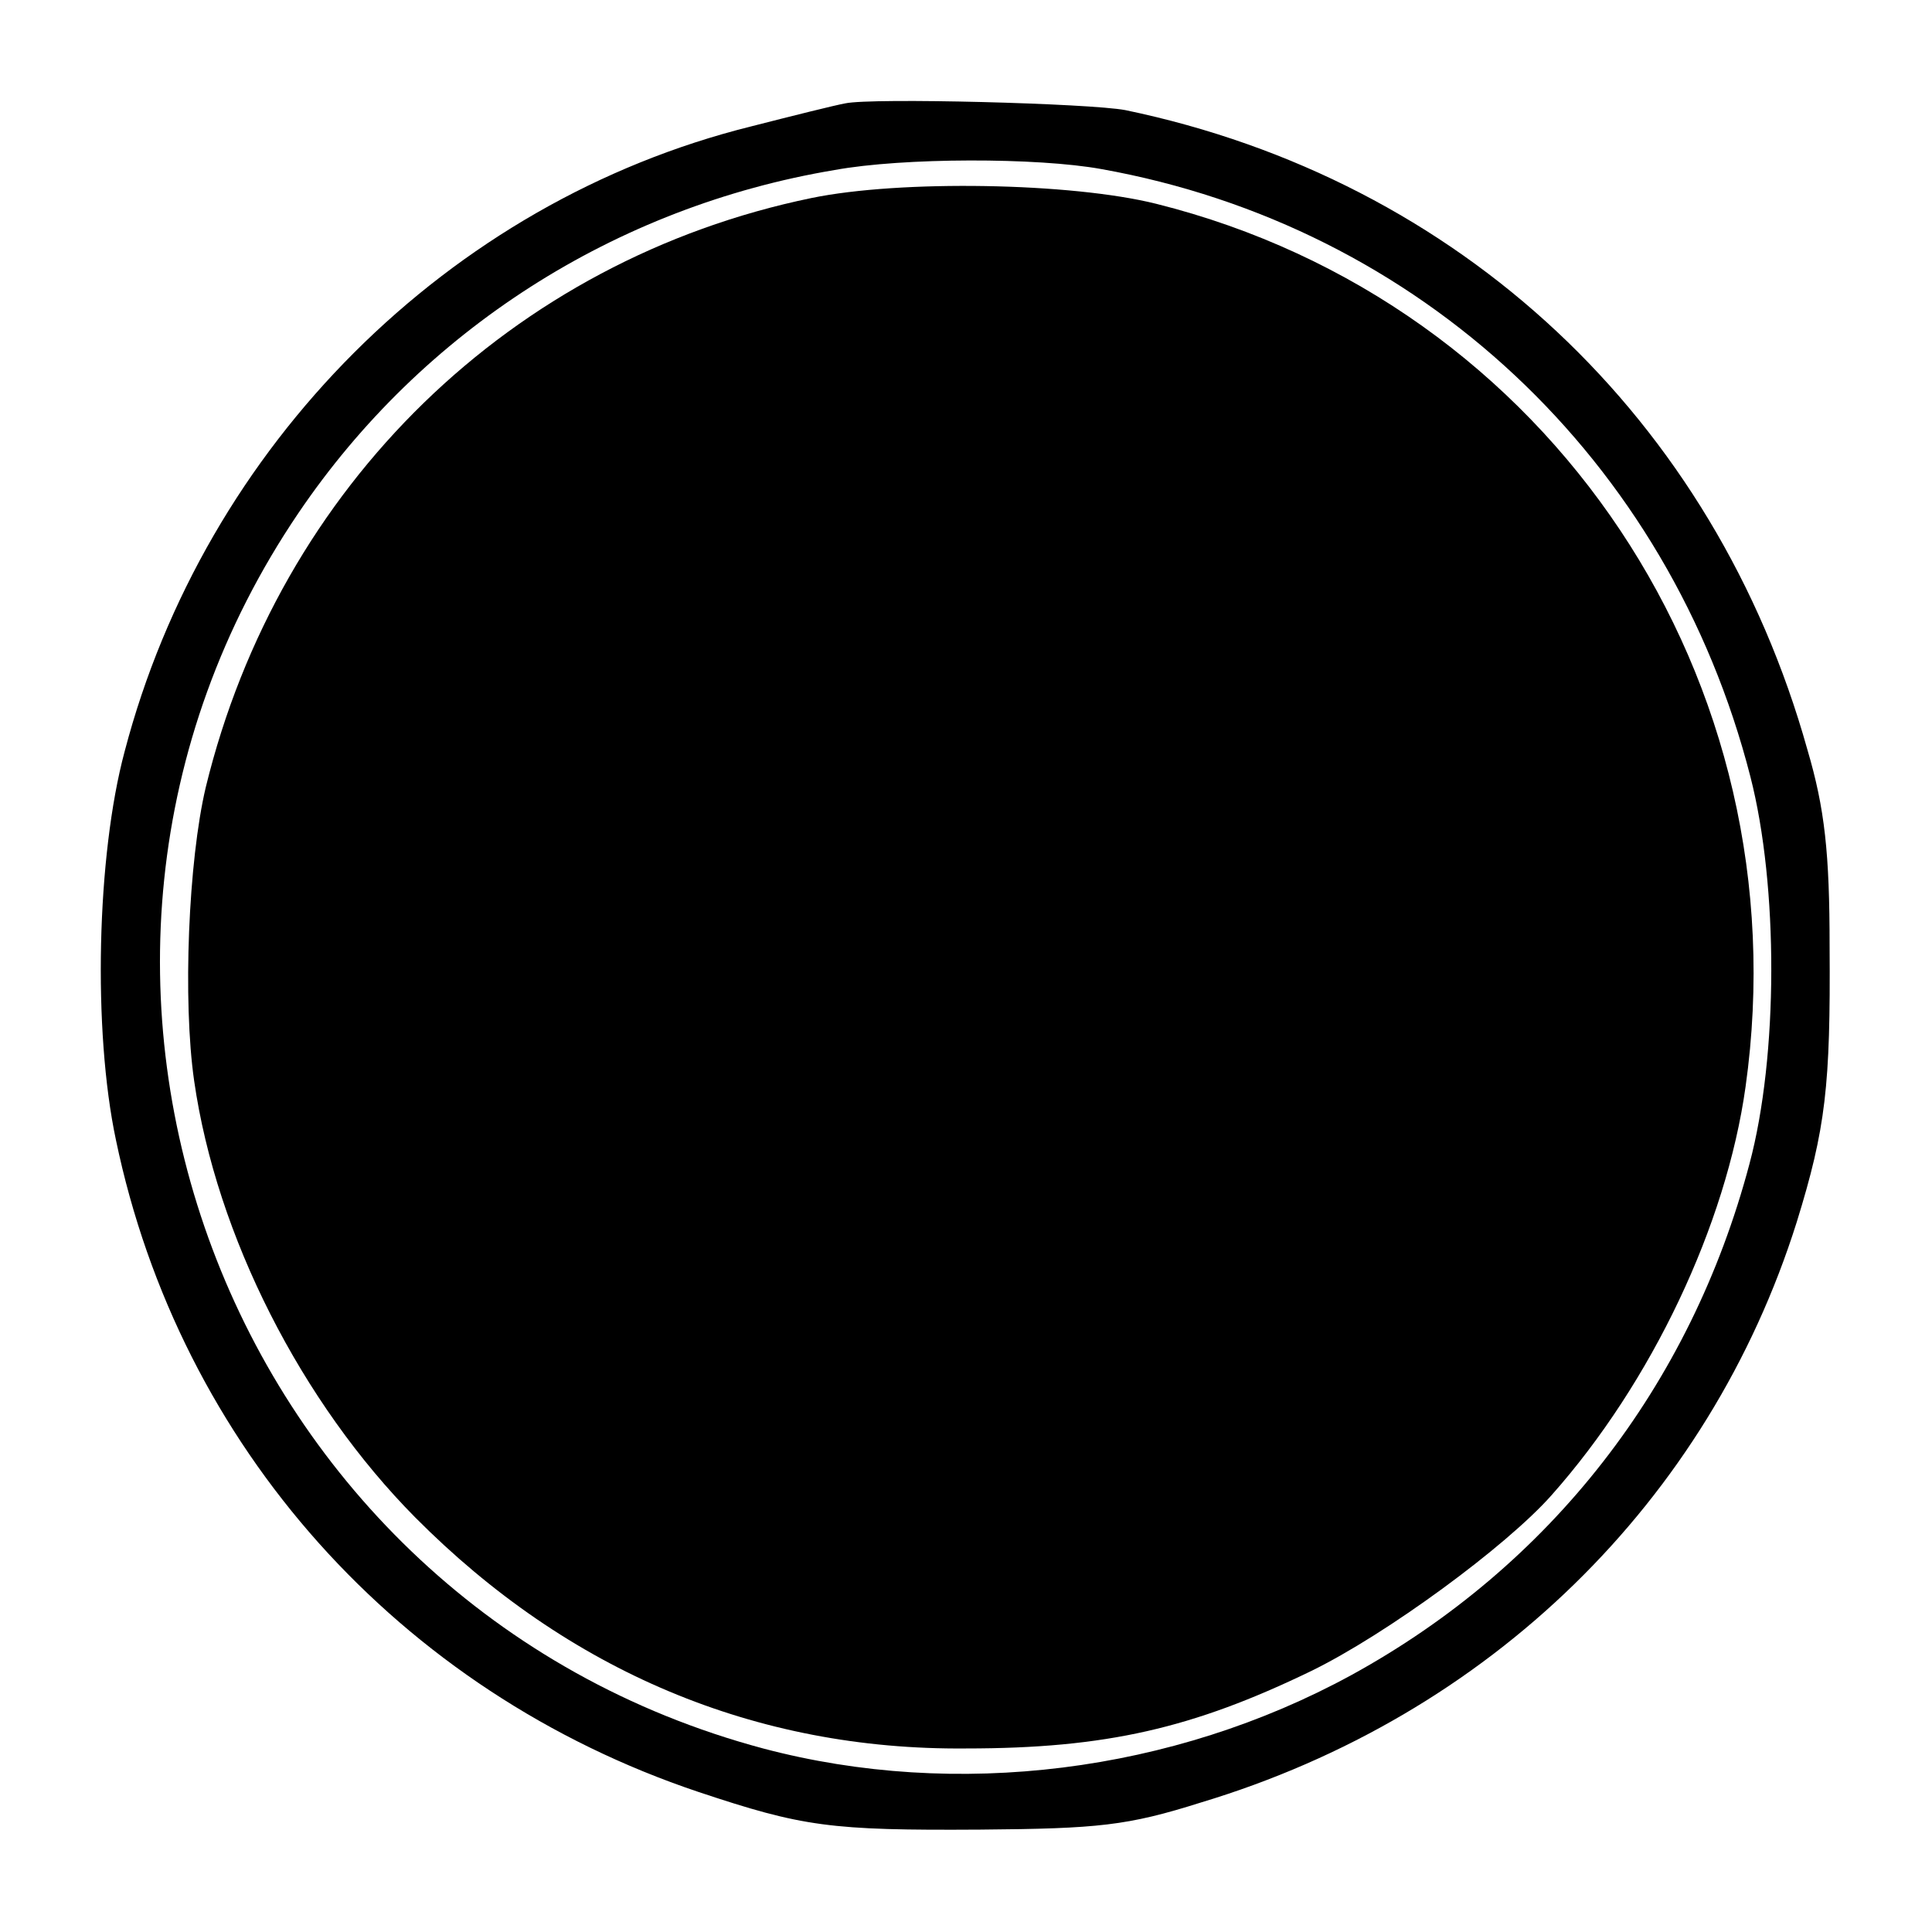
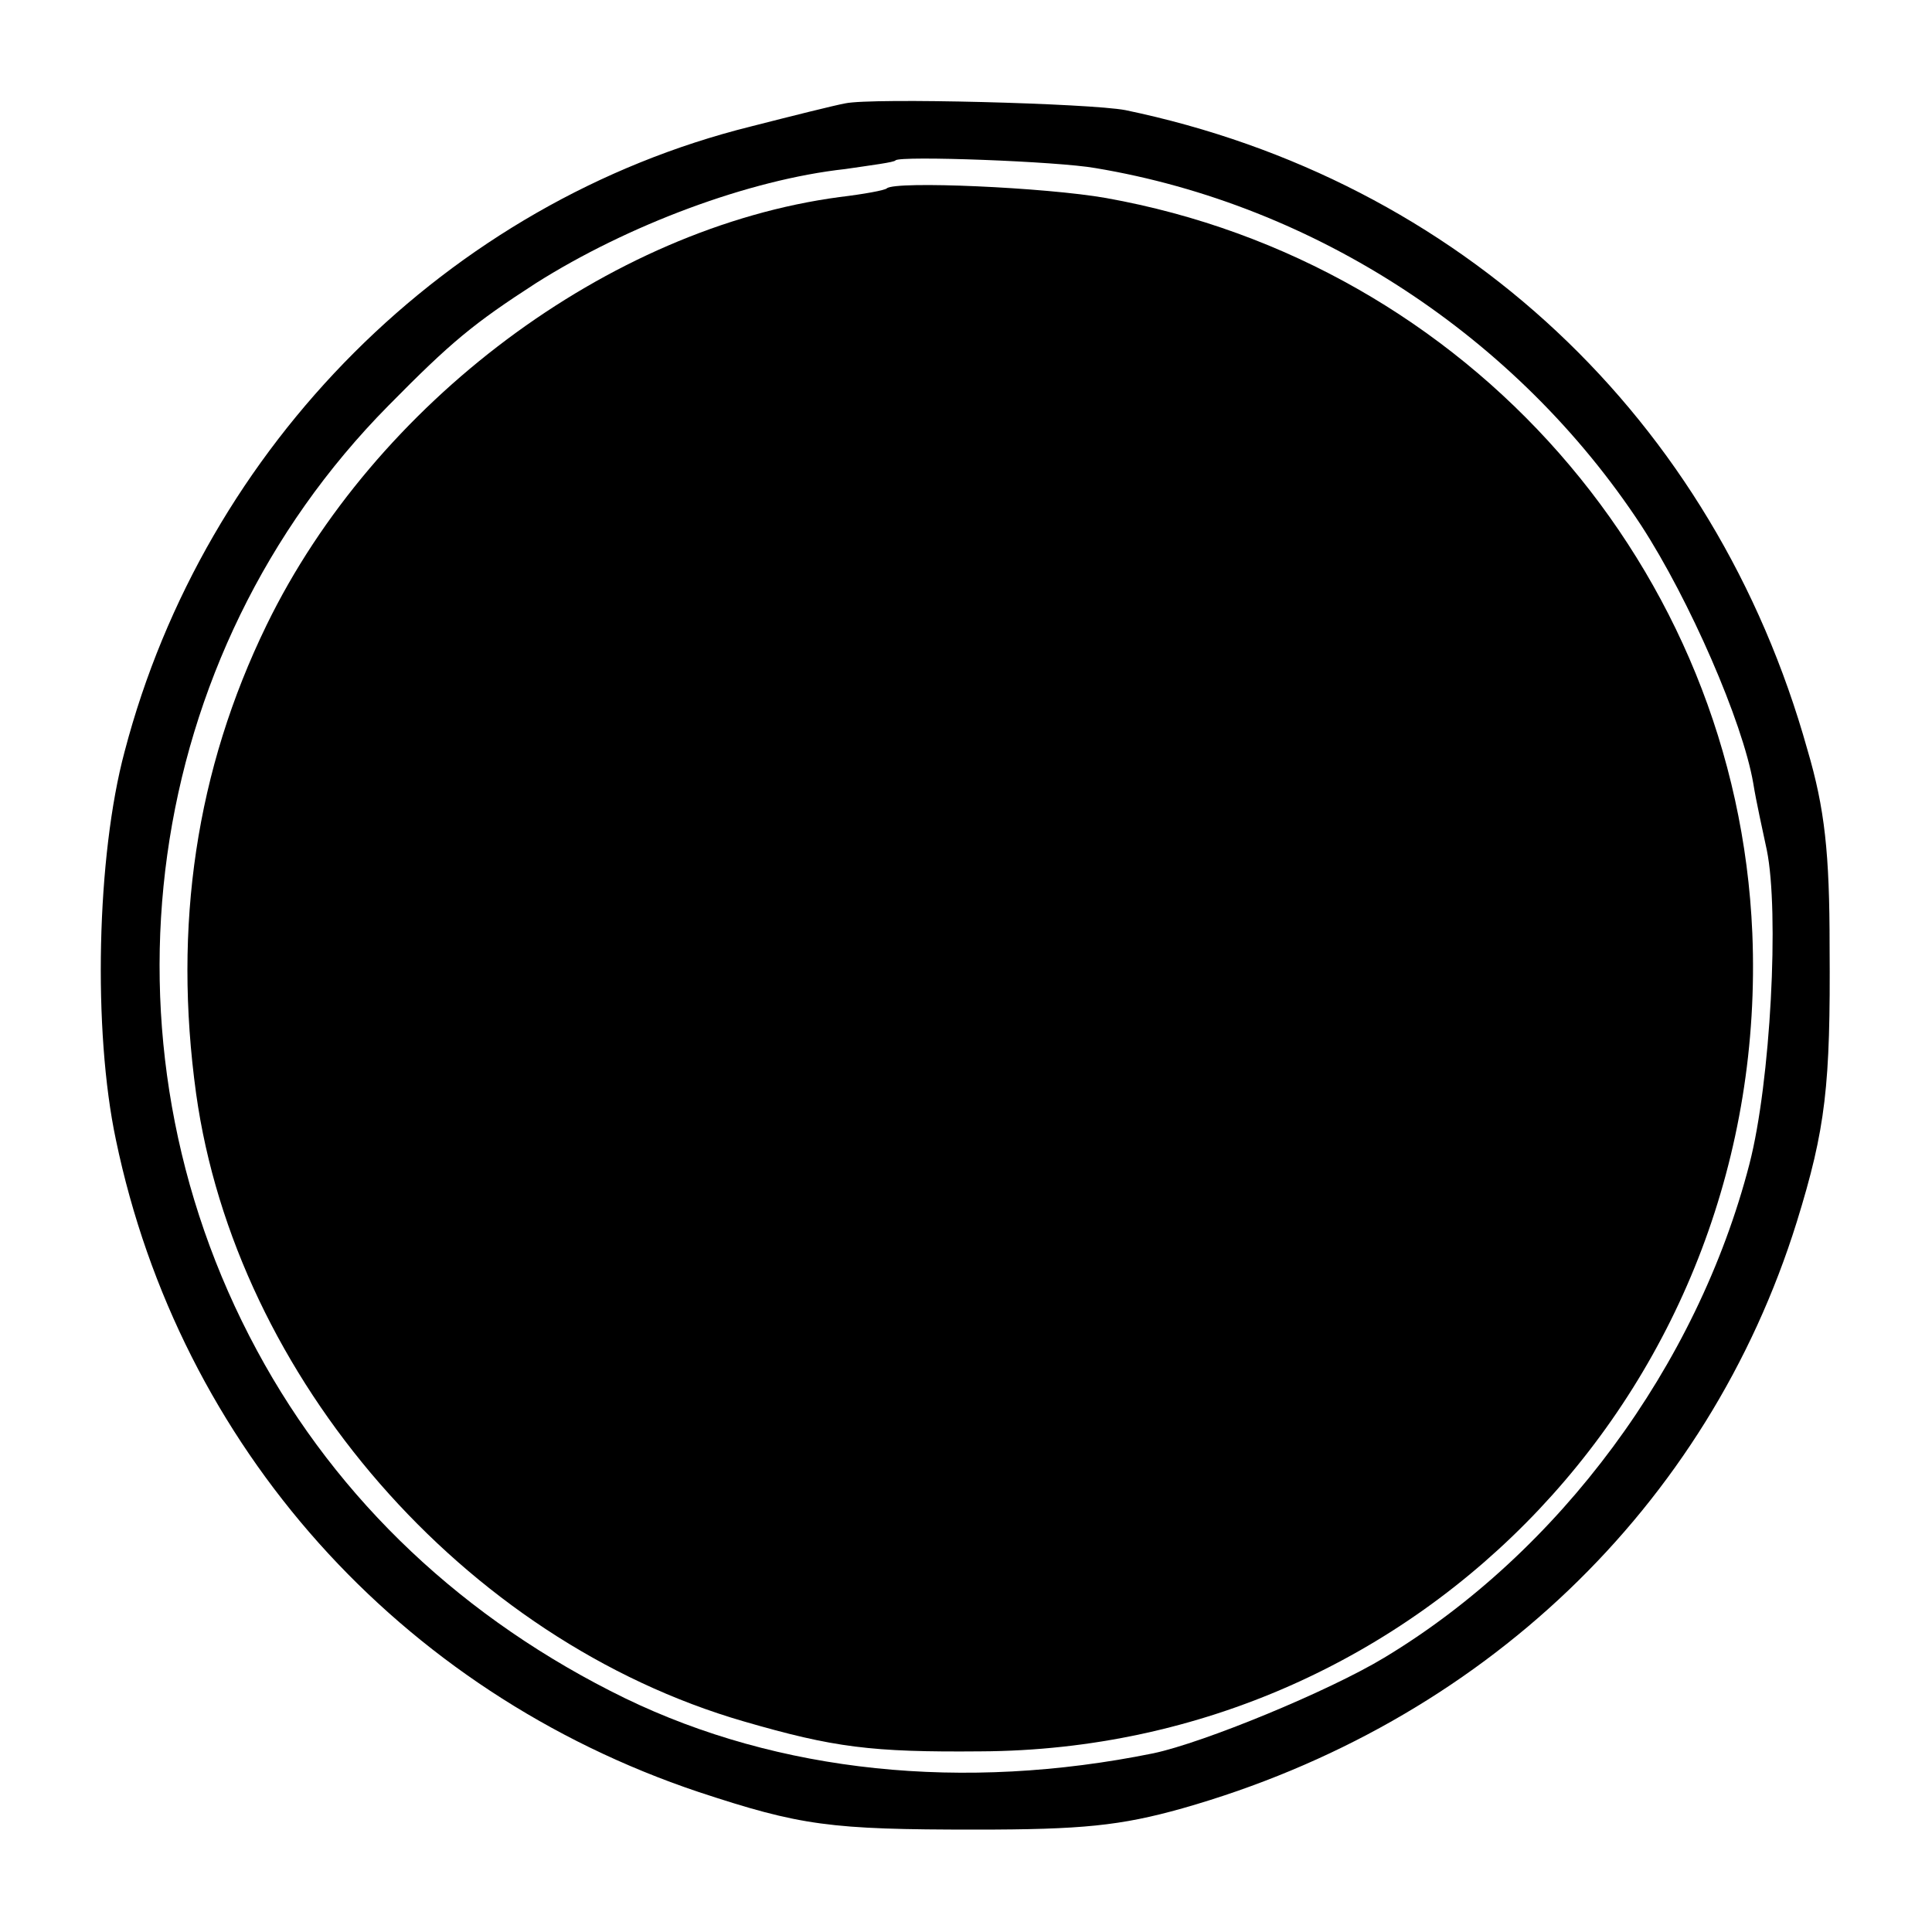
<svg xmlns="http://www.w3.org/2000/svg" version="1.0" width="200pt" height="200pt" viewBox="0 0 200 200" preserveAspectRatio="xMidYMid meet">
  <g transform="translate(0,200) scale(0.1,-0.1)" fill="#000000" stroke="none">
-     <path d="M875 1893 c-11 -2 -55 -13 -98 -24 -313 -78 -565 -330 -648 -647 -29 -108 -33 -289 -9 -402 66 -317 293 -571 603 -675 108 -36 136 -40 292 -39 122 1 152 4 228 28 299 90 526 312 617 601 30 97 35 141 34 285 0 97 -5 143 -23 204 -96 343 -360 590 -706 662 -37 7 -262 13 -290 7z m265 -68 c330 -59 588 -301 672 -629 29 -113 29 -289 -1 -401 -61 -230 -206 -416 -412 -529 -185 -101 -409 -129 -609 -76 -557 149 -803 804 -481 1279 128 189 328 317 555 355 71 13 210 13 276 1z" />
-     <path d="M840 1795 c-310 -64 -551 -298 -627 -610 -18 -76 -24 -221 -12 -304 23 -160 111 -333 229 -452 158 -159 352 -241 570 -239 145 0 235 21 357 80 78 38 202 129 249 182 104 117 181 280 201 423 59 420 -202 812 -610 914 -88 22 -265 25 -357 6z" />
+     <path d="M875 1893 c-11 -2 -55 -13 -98 -24 -313 -78 -565 -330 -648 -647 -29 -108 -33 -289 -9 -402 66 -317 293 -571 603 -675 106 -35 136 -39 287 -39 110 0 150 4 214 22 310 88 544 312 636 607 30 97 35 141 34 285 0 97 -5 143 -23 204 -96 343 -360 590 -706 662 -37 7 -262 13 -290 7z m259 -67 c228 -38 437 -175 565 -370 50 -77 105 -203 116 -267 3 -19 10 -50 14 -69 13 -64 4 -240 -18 -325 -54 -209 -197 -402 -378 -511 -58 -35 -187 -88 -239 -99 -197 -40 -388 -20 -547 57 -166 81 -297 204 -381 360 -174 322 -119 720 136 978 65 66 88 85 153 127 95 60 220 107 320 118 27 4 51 7 52 9 5 5 168 -1 207 -8z" />
+     <path d="M918 1805 c-2 -2 -24 -6 -49 -9 -239 -32 -481 -213 -593 -443 -73 -150 -97 -311 -73 -485 41 -294 277 -566 567 -650 93 -27 132 -32 245 -31 458 2 818 384 799 847 -16 377 -294 694 -669 761 -62 11 -218 18 -227 10z" />
  </g>
</svg>
